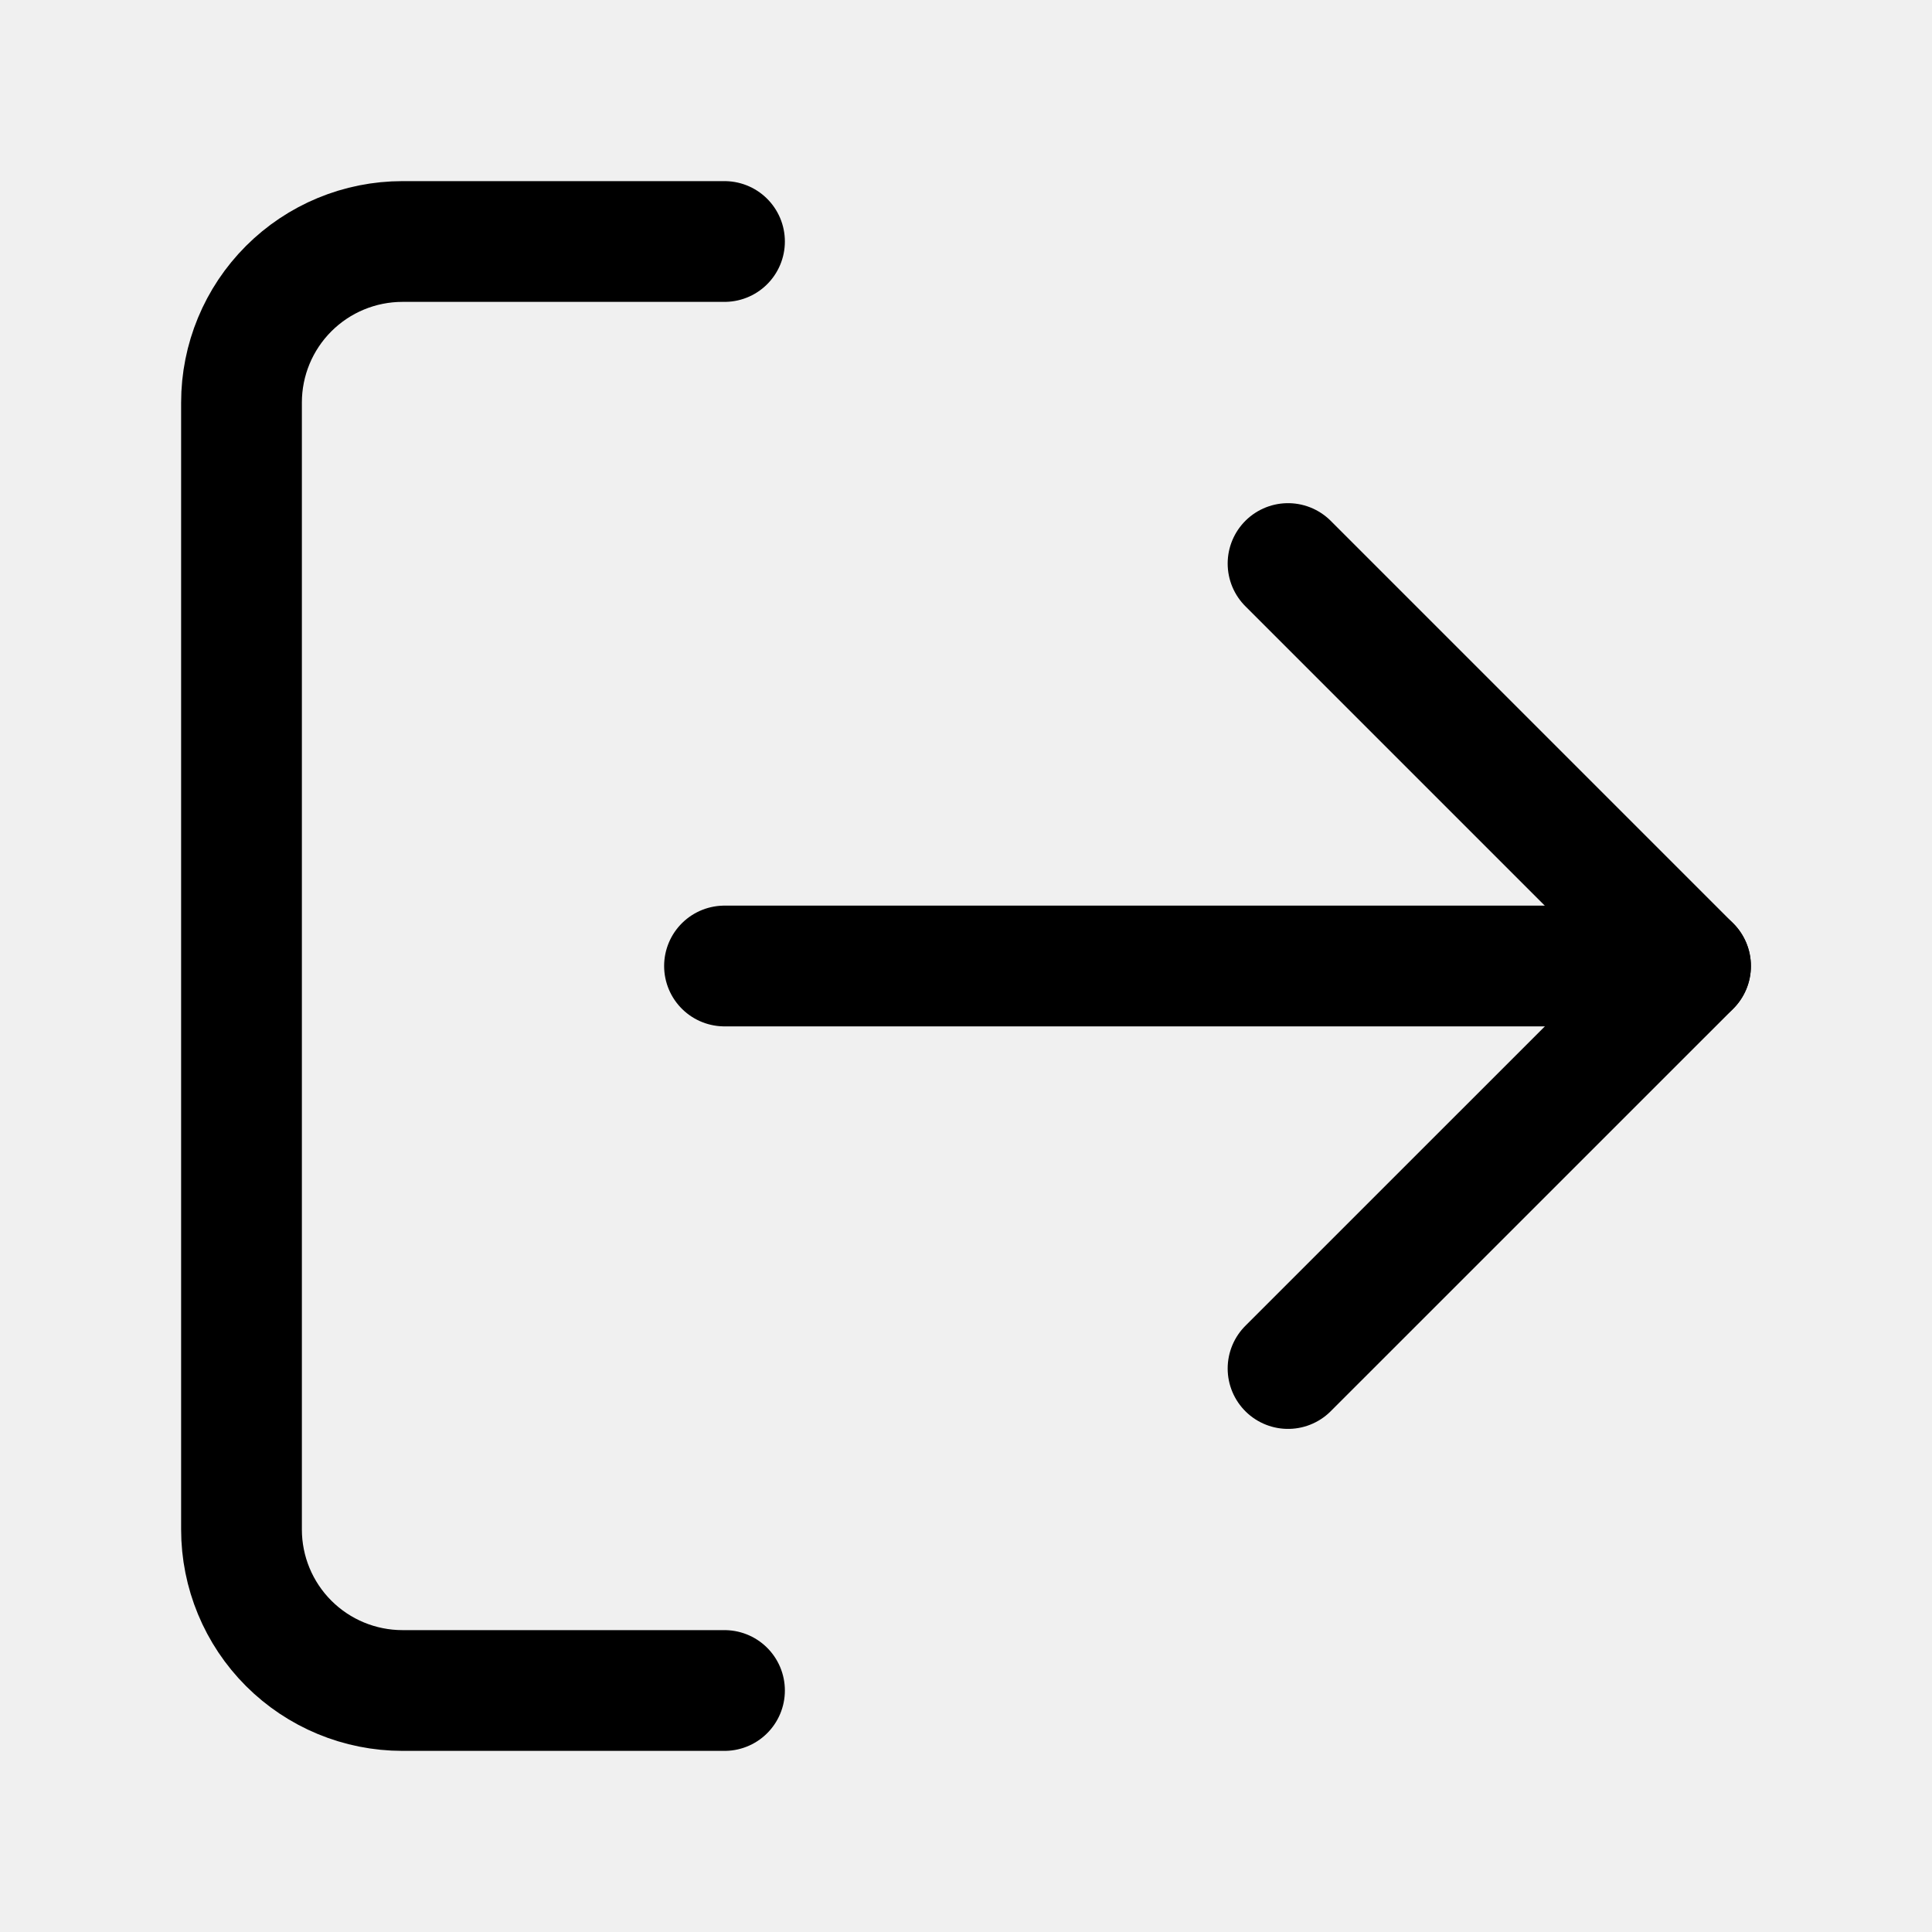
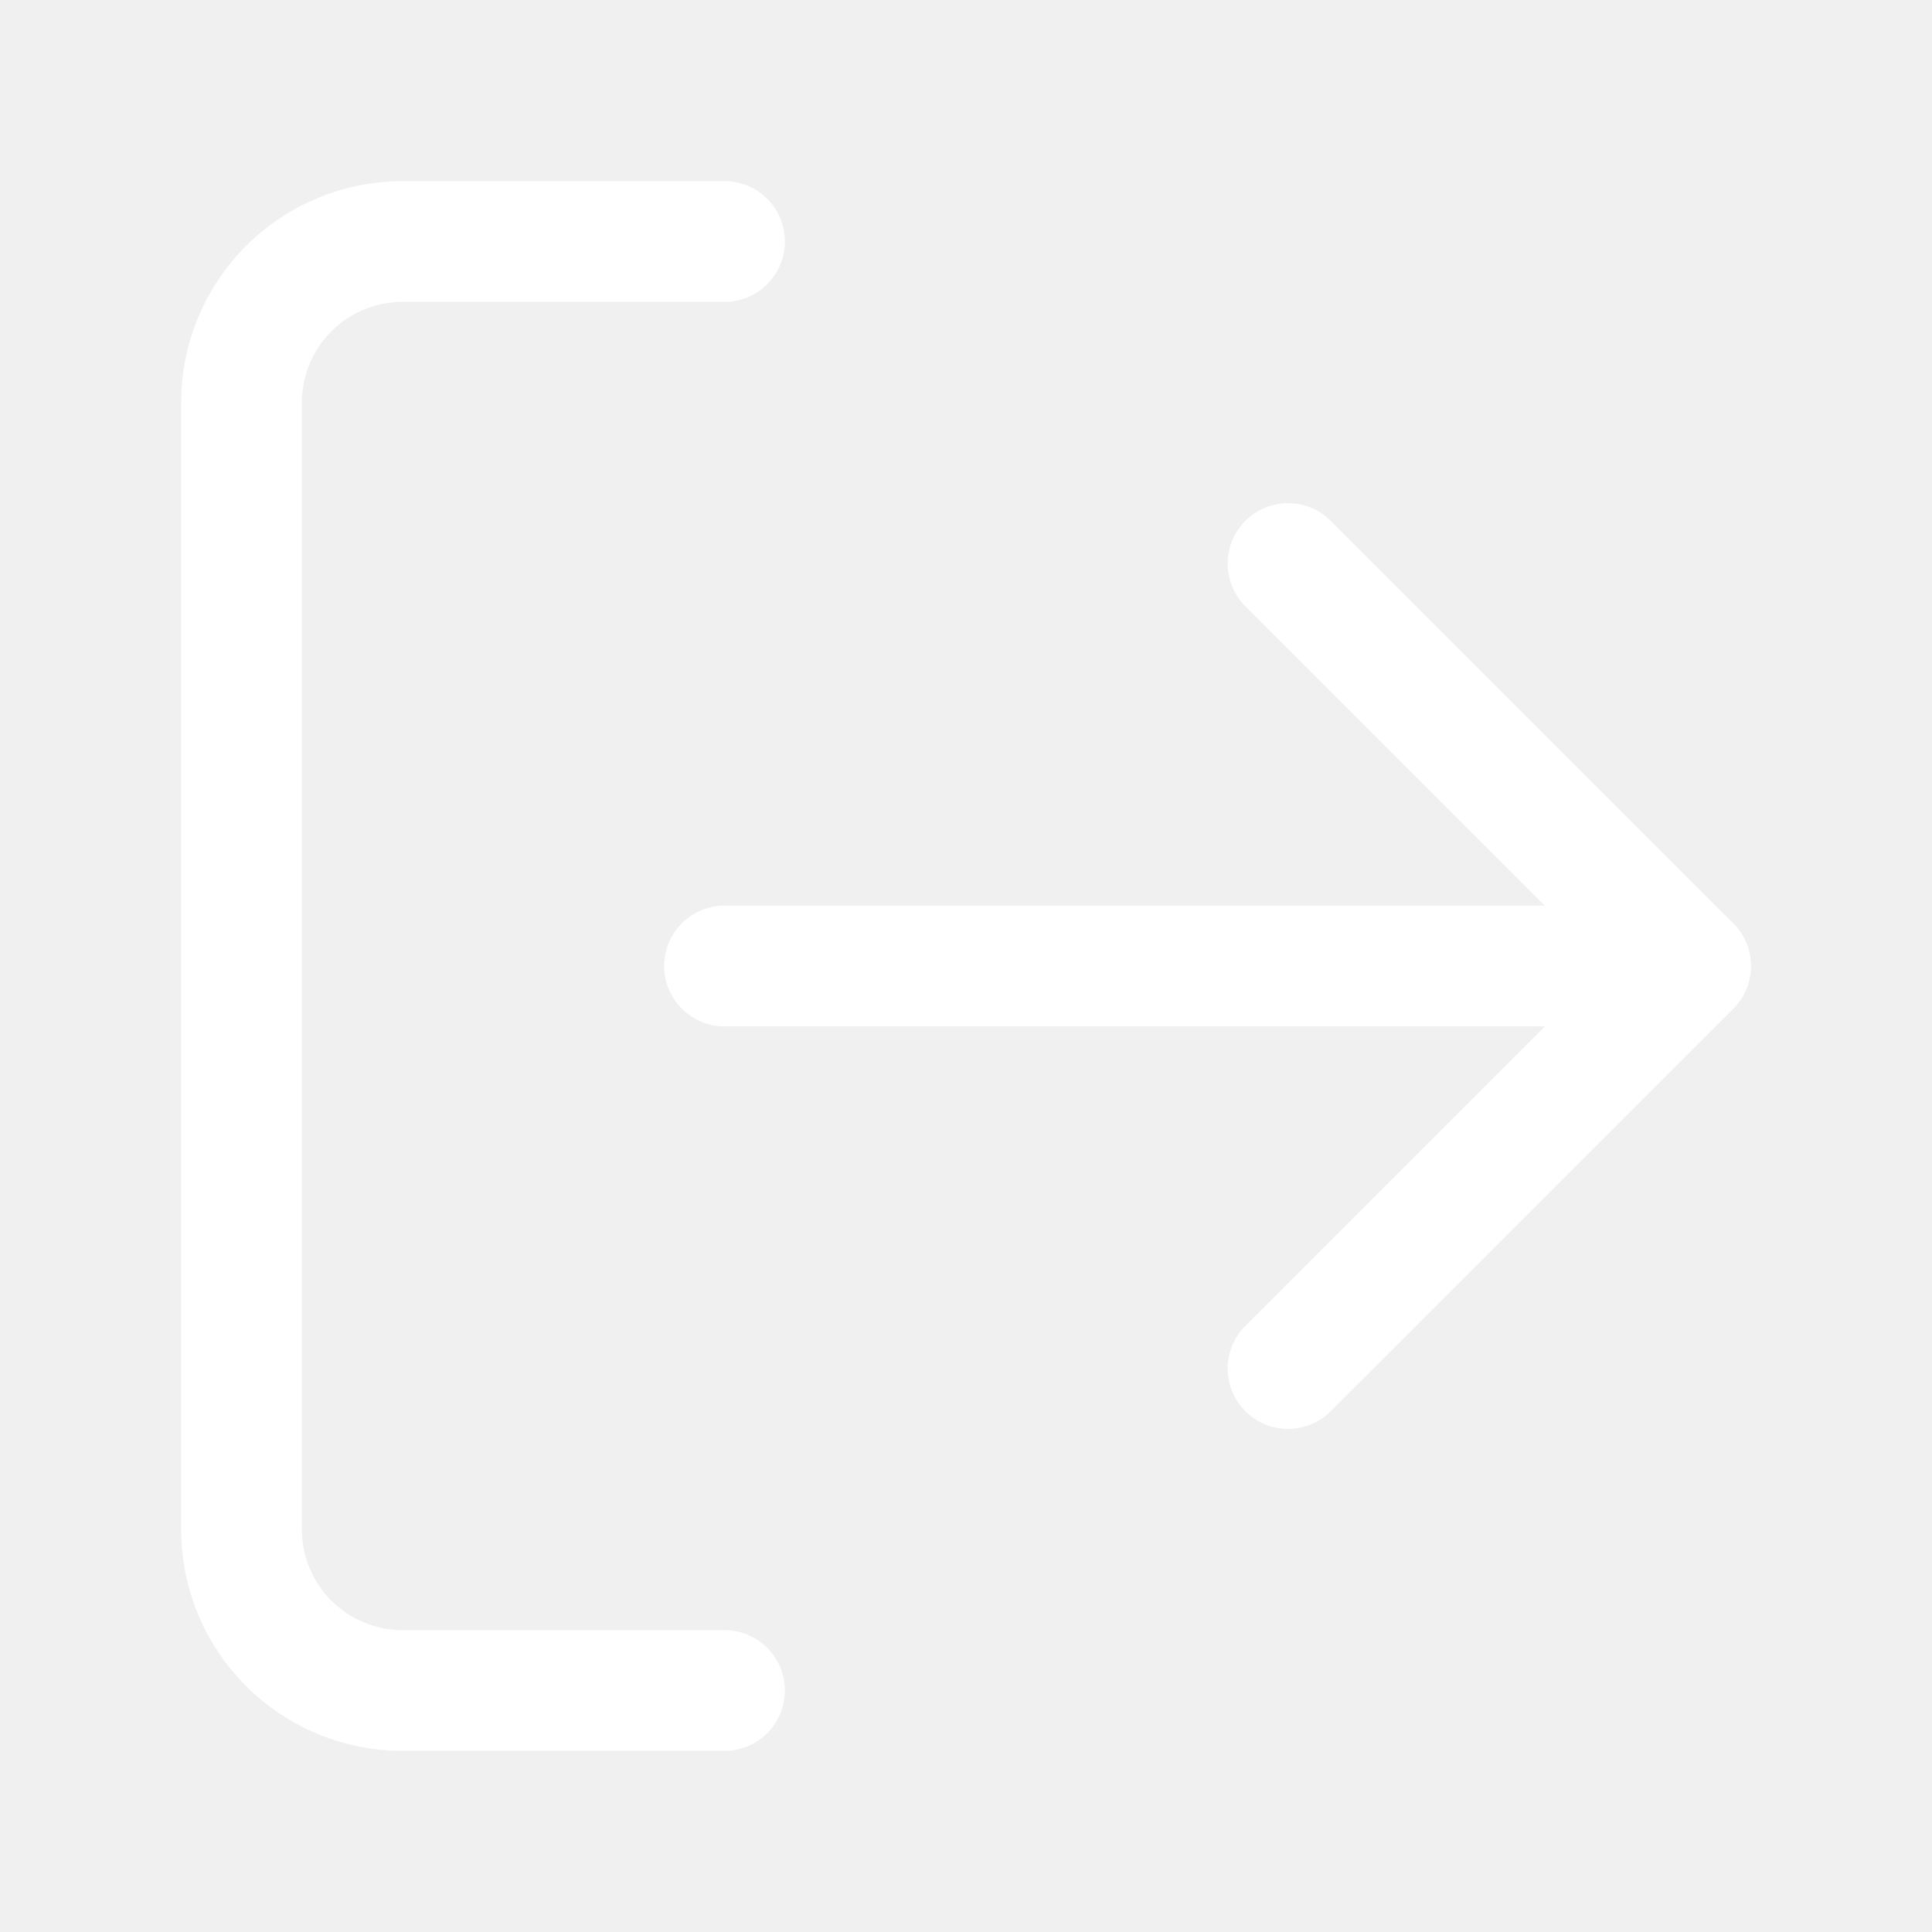
- <svg xmlns="http://www.w3.org/2000/svg" width="32" height="32" viewBox="0 0 32 32" fill="none">
-   <path d="M12 28H6.667C5.959 28 5.281 27.719 4.781 27.219C4.281 26.719 4 26.041 4 25.333V6.667C4 5.959 4.281 5.281 4.781 4.781C5.281 4.281 5.959 4 6.667 4H12" stroke="black" stroke-width="2" stroke-linecap="round" stroke-linejoin="round" />
-   <path d="M21.334 22.667L28.001 16.001L21.334 9.334" stroke="black" stroke-width="2" stroke-linecap="round" stroke-linejoin="round" />
-   <path d="M28 16H12" stroke="black" stroke-width="2" stroke-linecap="round" stroke-linejoin="round" />
+ <svg xmlns="http://www.w3.org/2000/svg" width="24" height="24" viewBox="0 0 32 32" fill="none">
+   <path d="M12 28H6.667C5.959 28 5.281 27.719 4.781 27.219C4.281 26.719 4 26.041 4 25.333V6.667C4 5.959 4.281 5.281 4.781 4.781C5.281 4.281 5.959 4 6.667 4H12" stroke="white" stroke-width="2" stroke-linecap="round" stroke-linejoin="round" />
+   <path d="M21.334 22.667L28.001 16.001L21.334 9.334" stroke="white" stroke-width="2" stroke-linecap="round" stroke-linejoin="round" />
+   <path d="M28 16H12" stroke="white" stroke-width="2" stroke-linecap="round" stroke-linejoin="round" />
</svg>
